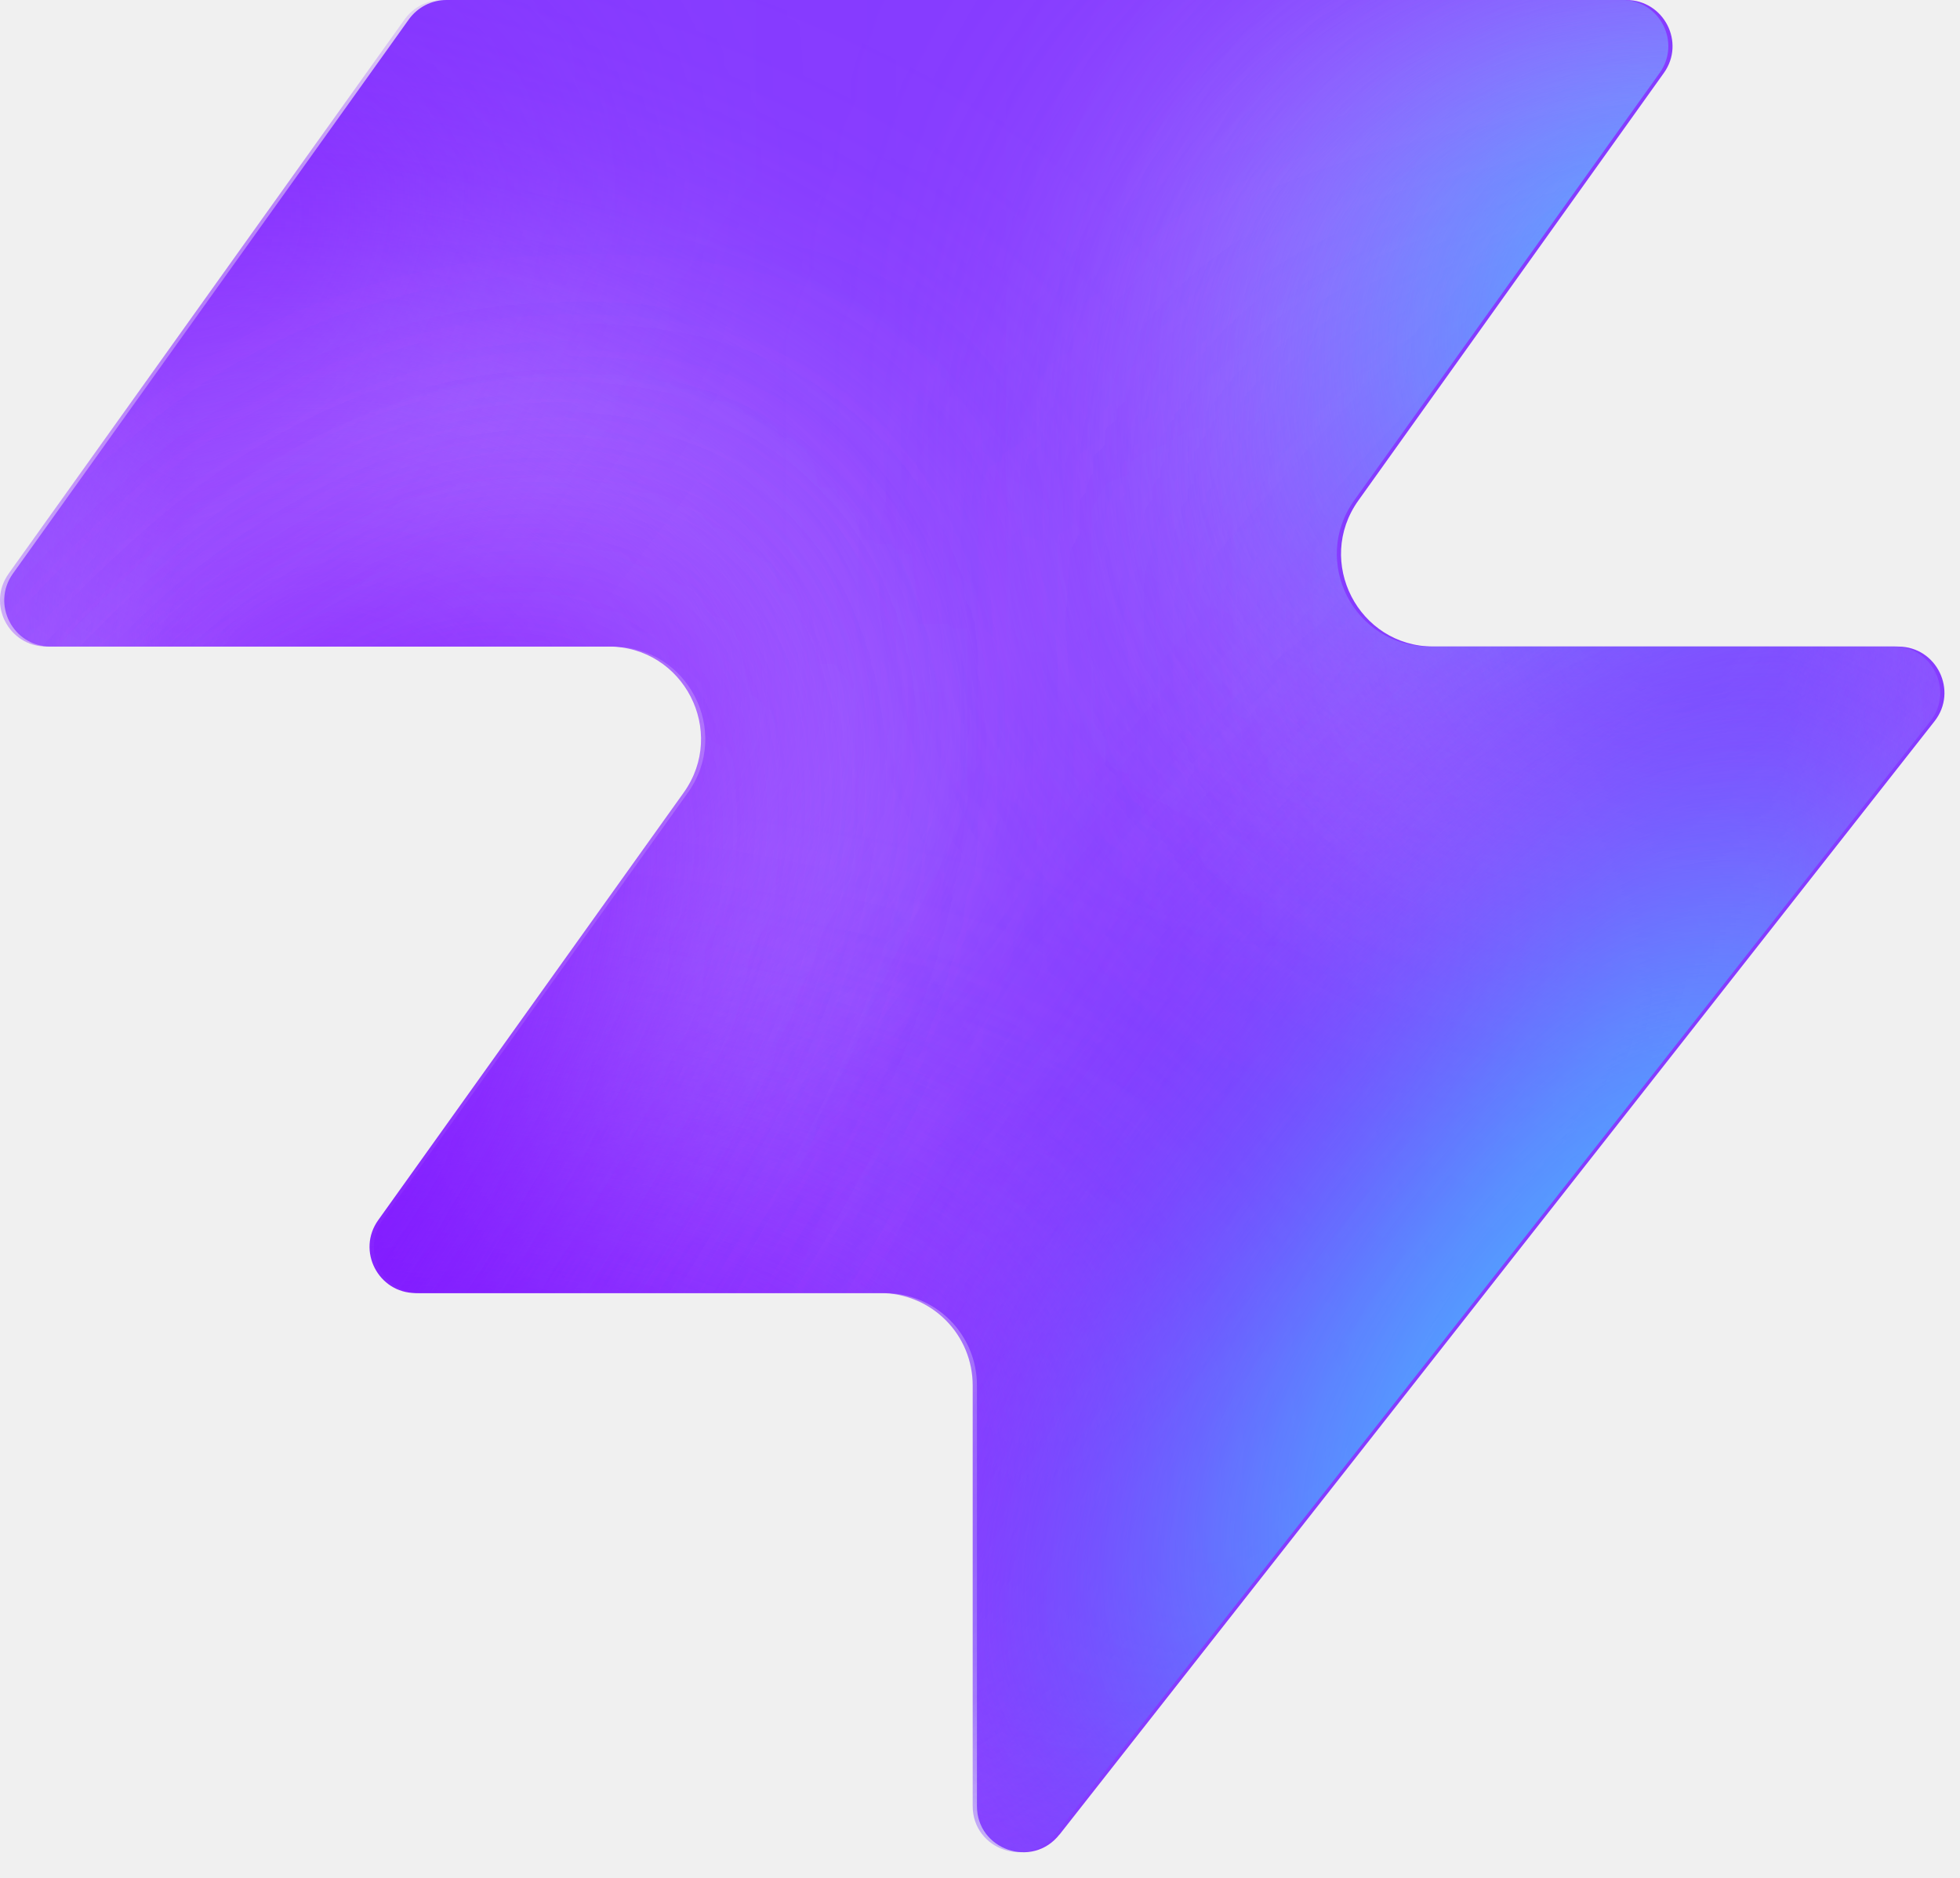
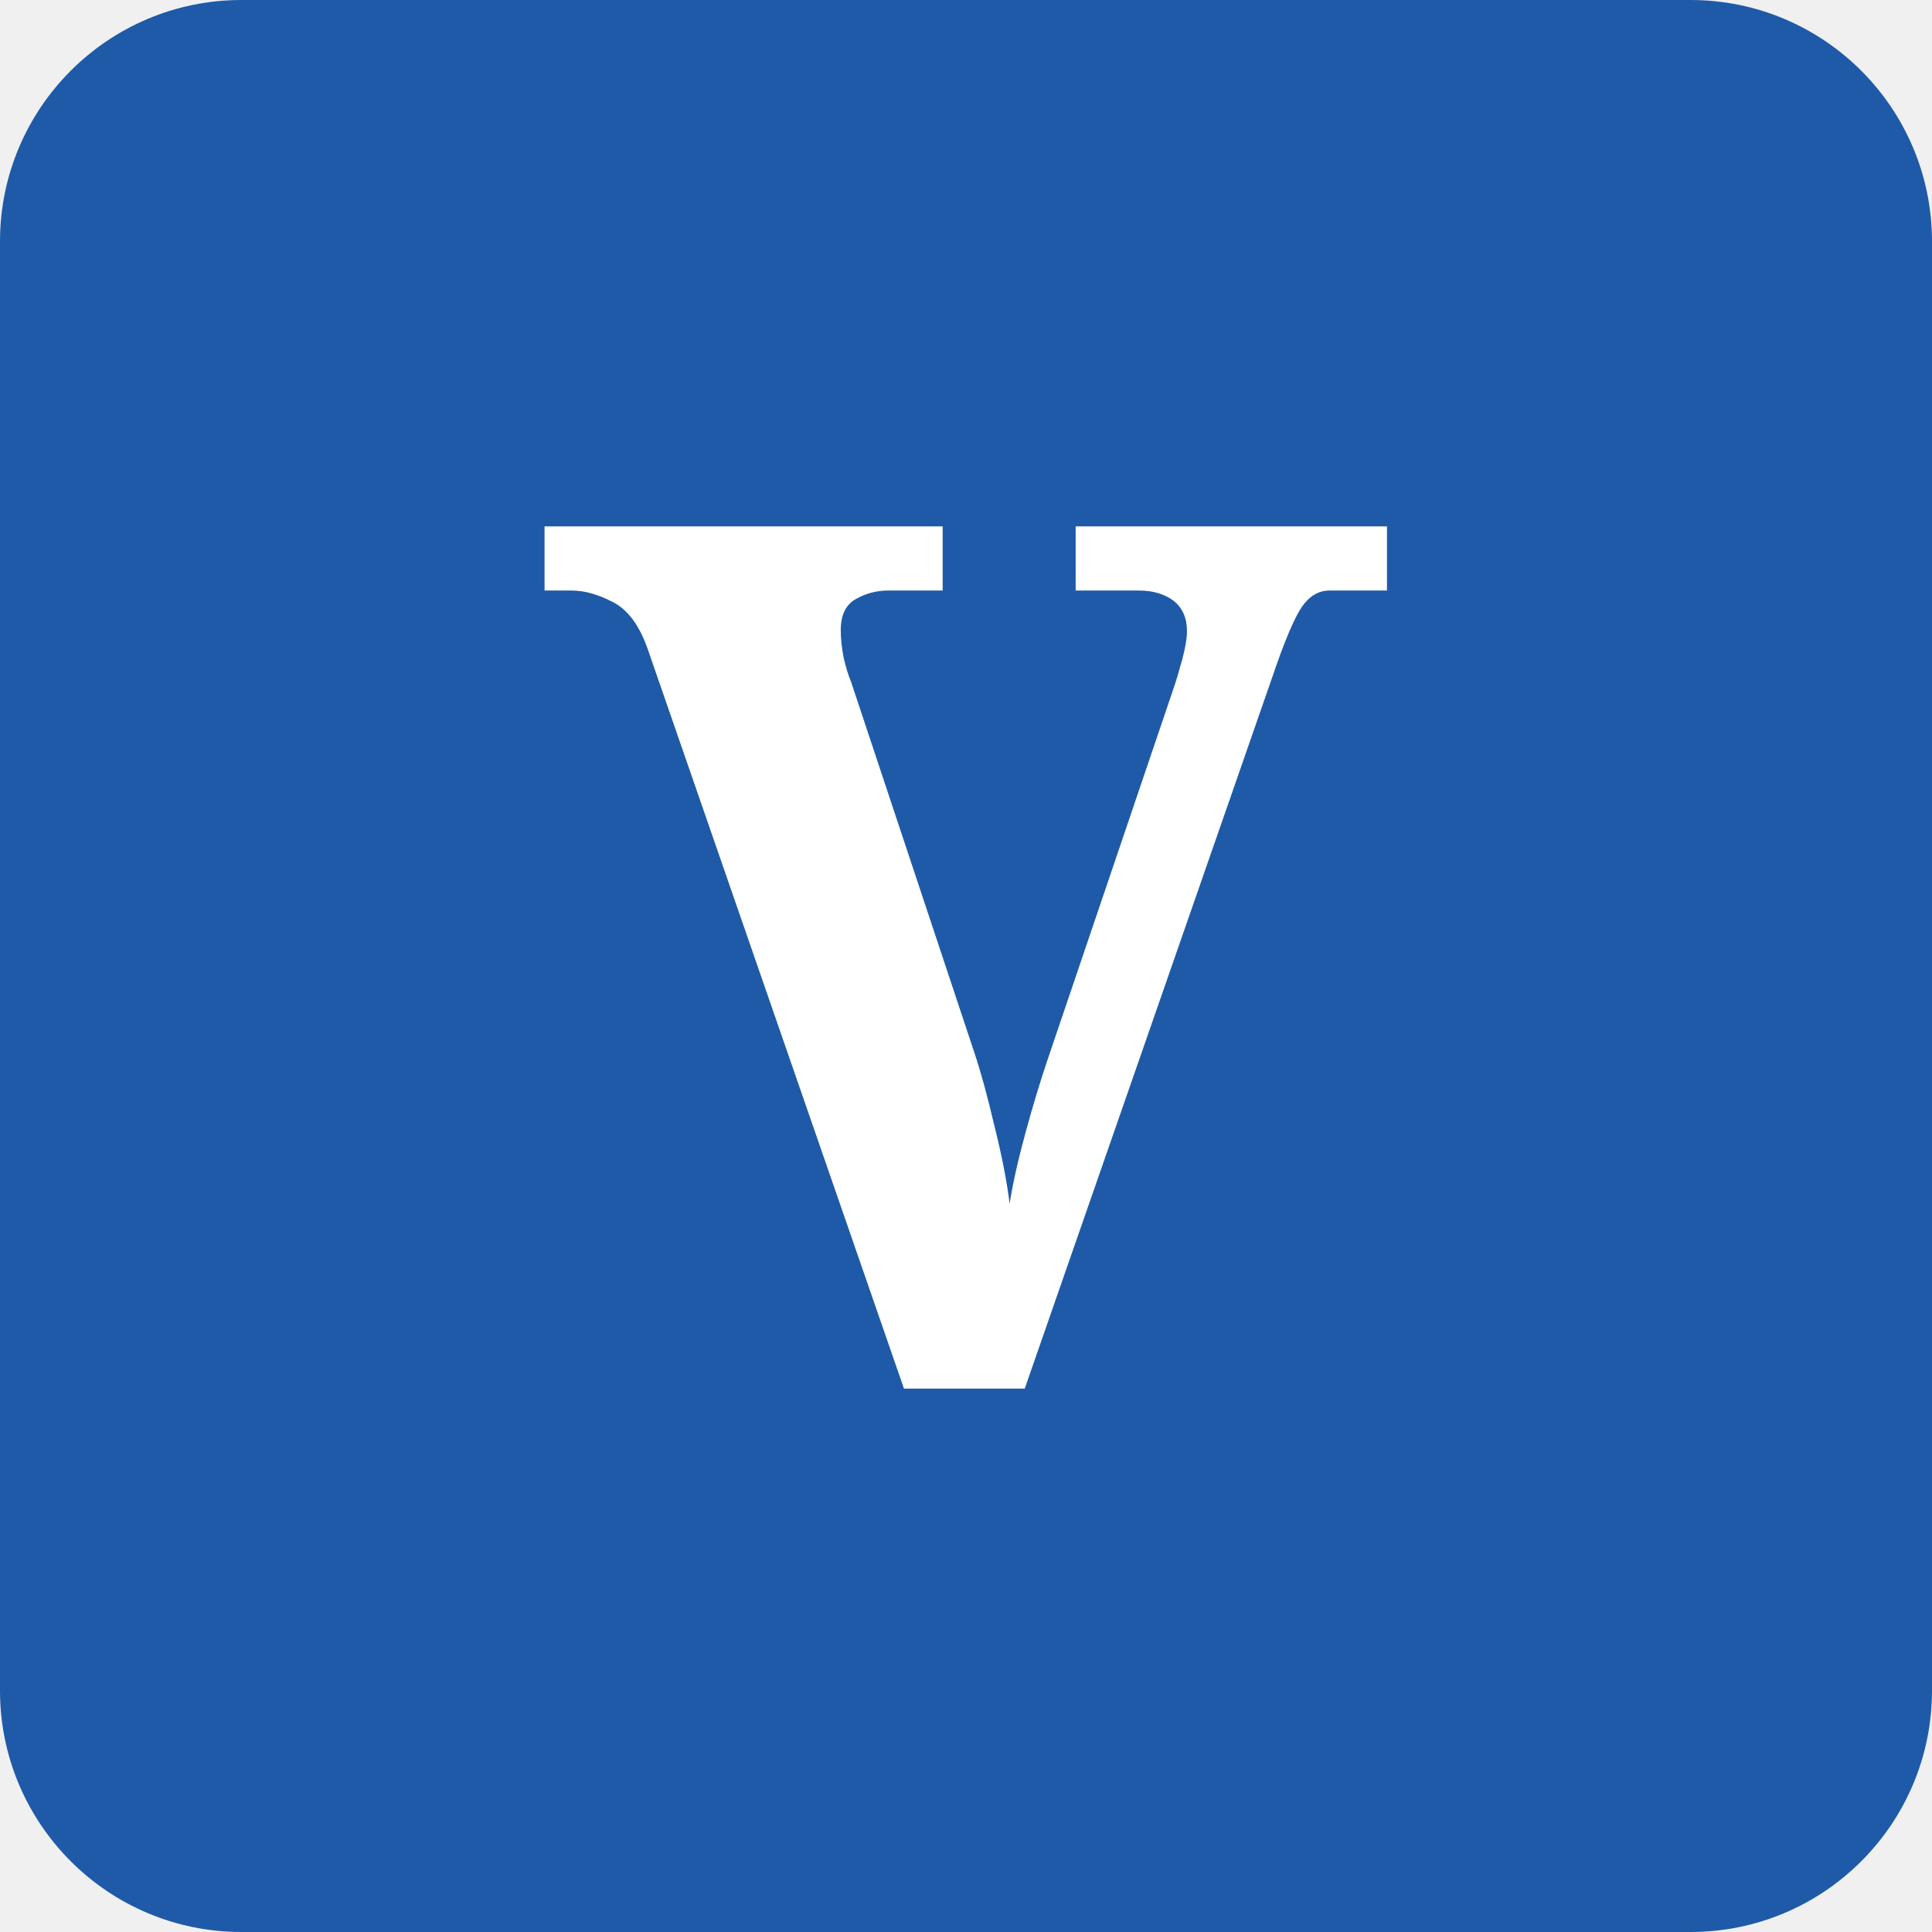
- <svg xmlns="http://www.w3.org/2000/svg" width="48" height="46" fill="none" viewBox="0 0 48 46">
-   <path fill="#863bff" d="M25.946 44.938c-.664.845-2.021.375-2.021-.698V33.937a2.26 2.26 0 0 0-2.262-2.262H10.287c-.92 0-1.456-1.04-.92-1.788l7.48-10.471c1.07-1.497 0-3.578-1.842-3.578H1.237c-.92 0-1.456-1.04-.92-1.788L10.013.474c.214-.297.556-.474.92-.474h28.894c.92 0 1.456 1.04.92 1.788l-7.48 10.471c-1.07 1.498 0 3.579 1.842 3.579h11.377c.943 0 1.473 1.088.89 1.83L25.947 44.94z" style="fill:#863bff;fill:color(display-p3 .525 .23 1);fill-opacity:1" />
-   <mask id="a" width="48" height="46" x="0" y="0" maskUnits="userSpaceOnUse" style="mask-type:alpha">
-     <path fill="#000" d="M25.842 44.938c-.664.844-2.021.375-2.021-.698V33.937a2.26 2.26 0 0 0-2.262-2.262H10.183c-.92 0-1.456-1.04-.92-1.788l7.48-10.471c1.07-1.498 0-3.579-1.842-3.579H1.133c-.92 0-1.456-1.04-.92-1.787L9.91.473c.214-.297.556-.474.92-.474h28.894c.92 0 1.456 1.04.92 1.788l-7.48 10.471c-1.07 1.498 0 3.578 1.842 3.578h11.377c.943 0 1.473 1.088.89 1.832L25.843 44.94z" style="fill:#000;fill-opacity:1" />
-   </mask>
-   <g mask="url(#a)">
-     <g filter="url(#b)">
-       <ellipse cx="5.508" cy="14.704" fill="#ede6ff" rx="5.508" ry="14.704" style="fill:#ede6ff;fill:color(display-p3 .927 .903 1);fill-opacity:1" transform="matrix(.00324 1 1 -.00324 -4.47 31.516)" />
-     </g>
-     <g filter="url(#c)">
-       <ellipse cx="10.399" cy="29.851" fill="#ede6ff" rx="10.399" ry="29.851" style="fill:#ede6ff;fill:color(display-p3 .927 .903 1);fill-opacity:1" transform="matrix(.00324 1 1 -.00324 -39.328 7.883)" />
-     </g>
-     <g filter="url(#d)">
-       <ellipse cx="5.508" cy="30.487" fill="#7e14ff" rx="5.508" ry="30.487" style="fill:#7e14ff;fill:color(display-p3 .492 .077 1);fill-opacity:1" transform="rotate(89.814 -25.913 -14.639)scale(1 -1)" />
-     </g>
-     <g filter="url(#e)">
-       <ellipse cx="5.508" cy="30.599" fill="#7e14ff" rx="5.508" ry="30.599" style="fill:#7e14ff;fill:color(display-p3 .492 .077 1);fill-opacity:1" transform="rotate(89.814 -32.644 -3.334)scale(1 -1)" />
-     </g>
-     <g filter="url(#f)">
-       <ellipse cx="5.508" cy="30.599" fill="#7e14ff" rx="5.508" ry="30.599" style="fill:#7e14ff;fill:color(display-p3 .492 .077 1);fill-opacity:1" transform="matrix(.00324 1 1 -.00324 -34.34 30.47)" />
-     </g>
-     <g filter="url(#g)">
-       <ellipse cx="14.072" cy="22.078" fill="#ede6ff" rx="14.072" ry="22.078" style="fill:#ede6ff;fill:color(display-p3 .927 .903 1);fill-opacity:1" transform="rotate(93.35 24.506 48.493)scale(-1 1)" />
-     </g>
-     <g filter="url(#h)">
-       <ellipse cx="3.47" cy="21.501" fill="#7e14ff" rx="3.47" ry="21.501" style="fill:#7e14ff;fill:color(display-p3 .492 .077 1);fill-opacity:1" transform="rotate(89.009 28.708 47.59)scale(-1 1)" />
-     </g>
-     <g filter="url(#i)">
-       <ellipse cx="3.47" cy="21.501" fill="#7e14ff" rx="3.47" ry="21.501" style="fill:#7e14ff;fill:color(display-p3 .492 .077 1);fill-opacity:1" transform="rotate(89.009 28.708 47.59)scale(-1 1)" />
-     </g>
-     <g filter="url(#j)">
-       <ellipse cx=".387" cy="8.972" fill="#7e14ff" rx="4.407" ry="29.108" style="fill:#7e14ff;fill:color(display-p3 .492 .077 1);fill-opacity:1" transform="rotate(39.51 .387 8.972)" />
-     </g>
-     <g filter="url(#k)">
-       <ellipse cx="47.523" cy="-6.092" fill="#7e14ff" rx="4.407" ry="29.108" style="fill:#7e14ff;fill:color(display-p3 .492 .077 1);fill-opacity:1" transform="rotate(37.892 47.523 -6.092)" />
-     </g>
-     <g filter="url(#l)">
-       <ellipse cx="41.412" cy="6.333" fill="#47bfff" rx="5.971" ry="9.665" style="fill:#47bfff;fill:color(display-p3 .28 .748 1);fill-opacity:1" transform="rotate(37.892 41.412 6.333)" />
-     </g>
-     <g filter="url(#m)">
-       <ellipse cx="-1.879" cy="38.332" fill="#7e14ff" rx="4.407" ry="29.108" style="fill:#7e14ff;fill:color(display-p3 .492 .077 1);fill-opacity:1" transform="rotate(37.892 -1.88 38.332)" />
-     </g>
-     <g filter="url(#n)">
-       <ellipse cx="-1.879" cy="38.332" fill="#7e14ff" rx="4.407" ry="29.108" style="fill:#7e14ff;fill:color(display-p3 .492 .077 1);fill-opacity:1" transform="rotate(37.892 -1.88 38.332)" />
-     </g>
-     <g filter="url(#o)">
-       <ellipse cx="35.651" cy="29.907" fill="#7e14ff" rx="4.407" ry="29.108" style="fill:#7e14ff;fill:color(display-p3 .492 .077 1);fill-opacity:1" transform="rotate(37.892 35.651 29.907)" />
-     </g>
-     <g filter="url(#p)">
-       <ellipse cx="38.418" cy="32.4" fill="#47bfff" rx="5.971" ry="15.297" style="fill:#47bfff;fill:color(display-p3 .28 .748 1);fill-opacity:1" transform="rotate(37.892 38.418 32.4)" />
-     </g>
-   </g>
-   <defs>
-     <filter id="b" width="60.045" height="41.654" x="-19.77" y="16.149" color-interpolation-filters="sRGB" filterUnits="userSpaceOnUse">
-       <feFlood flood-opacity="0" result="BackgroundImageFix" />
-       <feBlend in="SourceGraphic" in2="BackgroundImageFix" result="shape" />
-       <feGaussianBlur result="effect1_foregroundBlur_2002_17158" stdDeviation="7.659" />
-     </filter>
-     <filter id="c" width="90.34" height="51.437" x="-54.613" y="-7.533" color-interpolation-filters="sRGB" filterUnits="userSpaceOnUse">
-       <feFlood flood-opacity="0" result="BackgroundImageFix" />
-       <feBlend in="SourceGraphic" in2="BackgroundImageFix" result="shape" />
-       <feGaussianBlur result="effect1_foregroundBlur_2002_17158" stdDeviation="7.659" />
-     </filter>
-     <filter id="d" width="79.355" height="29.4" x="-49.64" y="2.03" color-interpolation-filters="sRGB" filterUnits="userSpaceOnUse">
-       <feFlood flood-opacity="0" result="BackgroundImageFix" />
-       <feBlend in="SourceGraphic" in2="BackgroundImageFix" result="shape" />
-       <feGaussianBlur result="effect1_foregroundBlur_2002_17158" stdDeviation="4.596" />
-     </filter>
-     <filter id="e" width="79.579" height="29.4" x="-45.045" y="20.029" color-interpolation-filters="sRGB" filterUnits="userSpaceOnUse">
-       <feFlood flood-opacity="0" result="BackgroundImageFix" />
-       <feBlend in="SourceGraphic" in2="BackgroundImageFix" result="shape" />
-       <feGaussianBlur result="effect1_foregroundBlur_2002_17158" stdDeviation="4.596" />
-     </filter>
-     <filter id="f" width="79.579" height="29.4" x="-43.513" y="21.178" color-interpolation-filters="sRGB" filterUnits="userSpaceOnUse">
-       <feFlood flood-opacity="0" result="BackgroundImageFix" />
-       <feBlend in="SourceGraphic" in2="BackgroundImageFix" result="shape" />
-       <feGaussianBlur result="effect1_foregroundBlur_2002_17158" stdDeviation="4.596" />
-     </filter>
-     <filter id="g" width="74.749" height="58.852" x="15.756" y="-17.901" color-interpolation-filters="sRGB" filterUnits="userSpaceOnUse">
-       <feFlood flood-opacity="0" result="BackgroundImageFix" />
-       <feBlend in="SourceGraphic" in2="BackgroundImageFix" result="shape" />
-       <feGaussianBlur result="effect1_foregroundBlur_2002_17158" stdDeviation="7.659" />
-     </filter>
-     <filter id="h" width="61.377" height="25.362" x="23.548" y="2.284" color-interpolation-filters="sRGB" filterUnits="userSpaceOnUse">
-       <feFlood flood-opacity="0" result="BackgroundImageFix" />
-       <feBlend in="SourceGraphic" in2="BackgroundImageFix" result="shape" />
-       <feGaussianBlur result="effect1_foregroundBlur_2002_17158" stdDeviation="4.596" />
-     </filter>
-     <filter id="i" width="61.377" height="25.362" x="23.548" y="2.284" color-interpolation-filters="sRGB" filterUnits="userSpaceOnUse">
-       <feFlood flood-opacity="0" result="BackgroundImageFix" />
-       <feBlend in="SourceGraphic" in2="BackgroundImageFix" result="shape" />
-       <feGaussianBlur result="effect1_foregroundBlur_2002_17158" stdDeviation="4.596" />
-     </filter>
-     <filter id="j" width="56.045" height="63.649" x="-27.636" y="-22.853" color-interpolation-filters="sRGB" filterUnits="userSpaceOnUse">
-       <feFlood flood-opacity="0" result="BackgroundImageFix" />
-       <feBlend in="SourceGraphic" in2="BackgroundImageFix" result="shape" />
-       <feGaussianBlur result="effect1_foregroundBlur_2002_17158" stdDeviation="4.596" />
-     </filter>
-     <filter id="k" width="54.814" height="64.646" x="20.116" y="-38.415" color-interpolation-filters="sRGB" filterUnits="userSpaceOnUse">
-       <feFlood flood-opacity="0" result="BackgroundImageFix" />
-       <feBlend in="SourceGraphic" in2="BackgroundImageFix" result="shape" />
-       <feGaussianBlur result="effect1_foregroundBlur_2002_17158" stdDeviation="4.596" />
-     </filter>
-     <filter id="l" width="33.541" height="35.313" x="24.641" y="-11.323" color-interpolation-filters="sRGB" filterUnits="userSpaceOnUse">
-       <feFlood flood-opacity="0" result="BackgroundImageFix" />
-       <feBlend in="SourceGraphic" in2="BackgroundImageFix" result="shape" />
-       <feGaussianBlur result="effect1_foregroundBlur_2002_17158" stdDeviation="4.596" />
-     </filter>
-     <filter id="m" width="54.814" height="64.646" x="-29.286" y="6.009" color-interpolation-filters="sRGB" filterUnits="userSpaceOnUse">
-       <feFlood flood-opacity="0" result="BackgroundImageFix" />
-       <feBlend in="SourceGraphic" in2="BackgroundImageFix" result="shape" />
-       <feGaussianBlur result="effect1_foregroundBlur_2002_17158" stdDeviation="4.596" />
-     </filter>
-     <filter id="n" width="54.814" height="64.646" x="-29.286" y="6.009" color-interpolation-filters="sRGB" filterUnits="userSpaceOnUse">
-       <feFlood flood-opacity="0" result="BackgroundImageFix" />
-       <feBlend in="SourceGraphic" in2="BackgroundImageFix" result="shape" />
-       <feGaussianBlur result="effect1_foregroundBlur_2002_17158" stdDeviation="4.596" />
-     </filter>
-     <filter id="o" width="54.814" height="64.646" x="8.244" y="-2.416" color-interpolation-filters="sRGB" filterUnits="userSpaceOnUse">
-       <feFlood flood-opacity="0" result="BackgroundImageFix" />
-       <feBlend in="SourceGraphic" in2="BackgroundImageFix" result="shape" />
-       <feGaussianBlur result="effect1_foregroundBlur_2002_17158" stdDeviation="4.596" />
-     </filter>
-     <filter id="p" width="39.409" height="43.623" x="18.713" y="10.588" color-interpolation-filters="sRGB" filterUnits="userSpaceOnUse">
-       <feFlood flood-opacity="0" result="BackgroundImageFix" />
-       <feBlend in="SourceGraphic" in2="BackgroundImageFix" result="shape" />
-       <feGaussianBlur result="effect1_foregroundBlur_2002_17158" stdDeviation="4.596" />
-     </filter>
-   </defs>
+ <svg xmlns="http://www.w3.org/2000/svg" viewBox="0 0 32 32">
+   <rect width="32" height="32" rx="4" fill="#1E5AA8" />
+   <text x="16" y="23" font-family="Georgia, serif" font-size="20" font-weight="700" fill="#FFFFFF" text-anchor="middle">V</text>
</svg>
